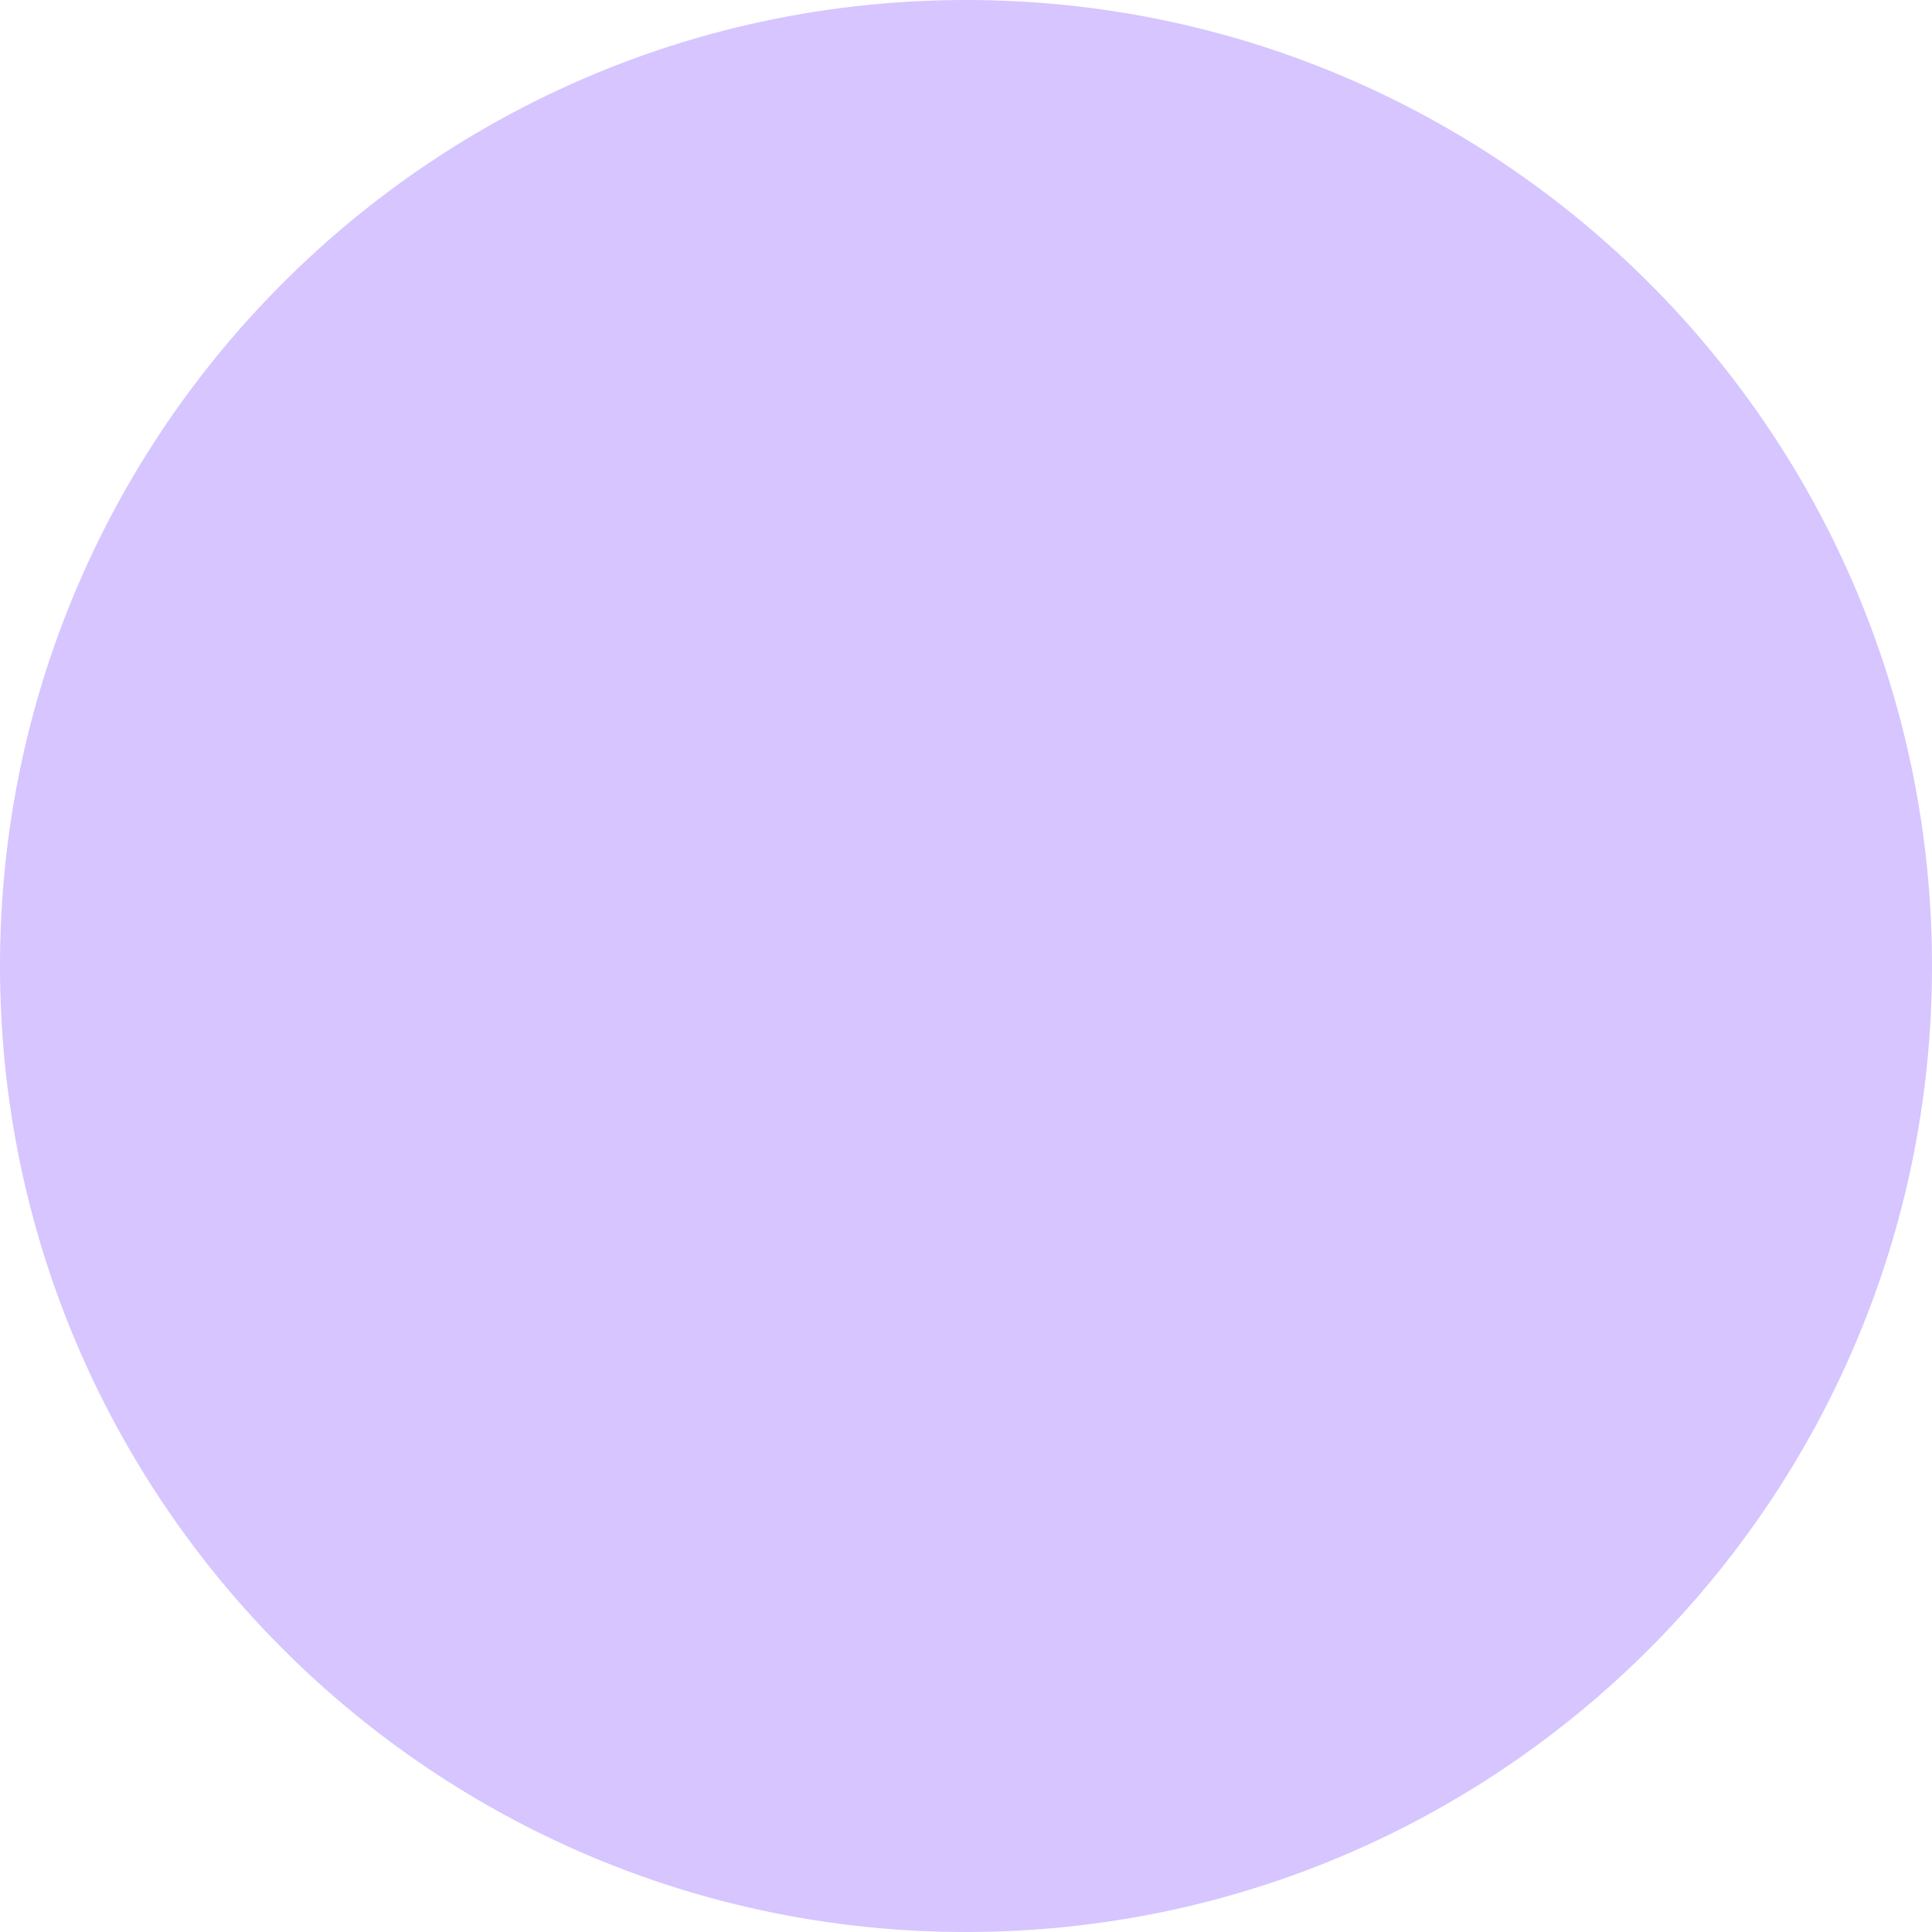
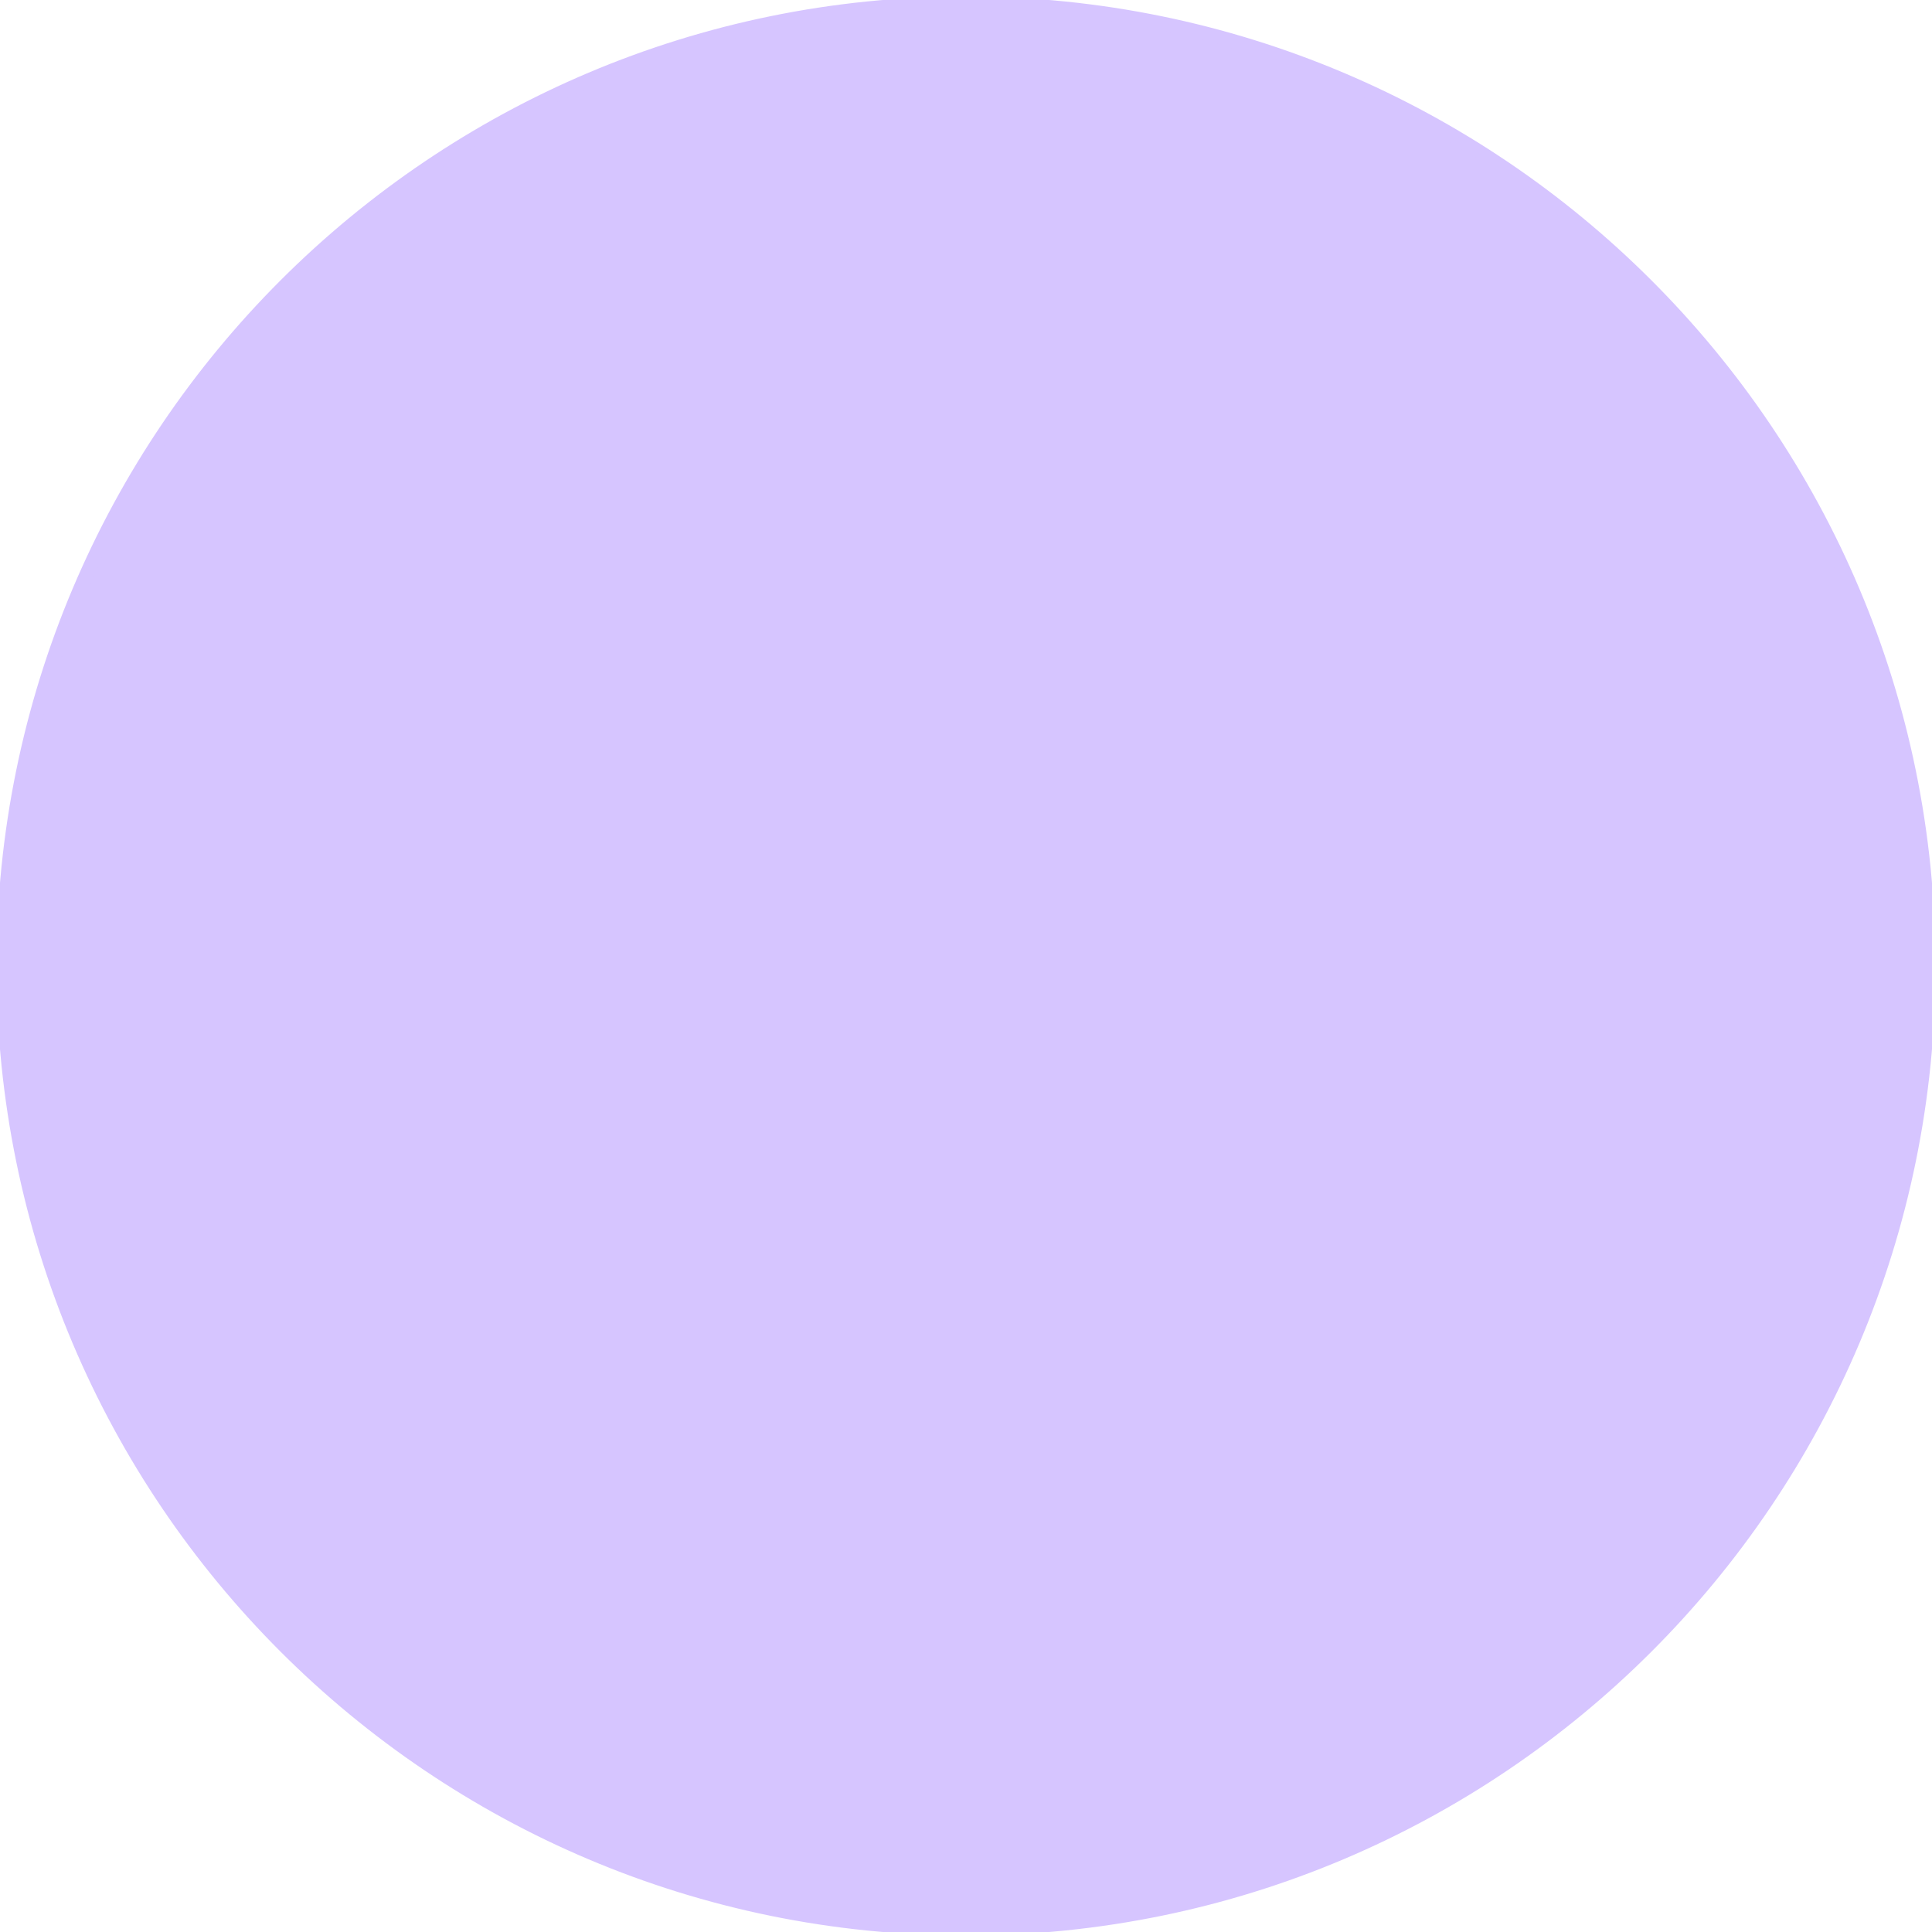
<svg xmlns="http://www.w3.org/2000/svg" width="137" height="137" viewBox="0 0 137 137" fill="none">
  <rect x="0.25" y="0.25" width="136.5" height="136.5" rx="68.25" fill="#D6C5FF" />
-   <rect x="0.25" y="0.25" width="136.5" height="136.5" rx="68.25" stroke="#D6C5FF" stroke-width="0.5" />
+   <rect x="0.25" y="0.25" width="136.5" height="136.5" rx="68.25" stroke="#D6C5FF" strokeWidth="0.5" />
</svg>
